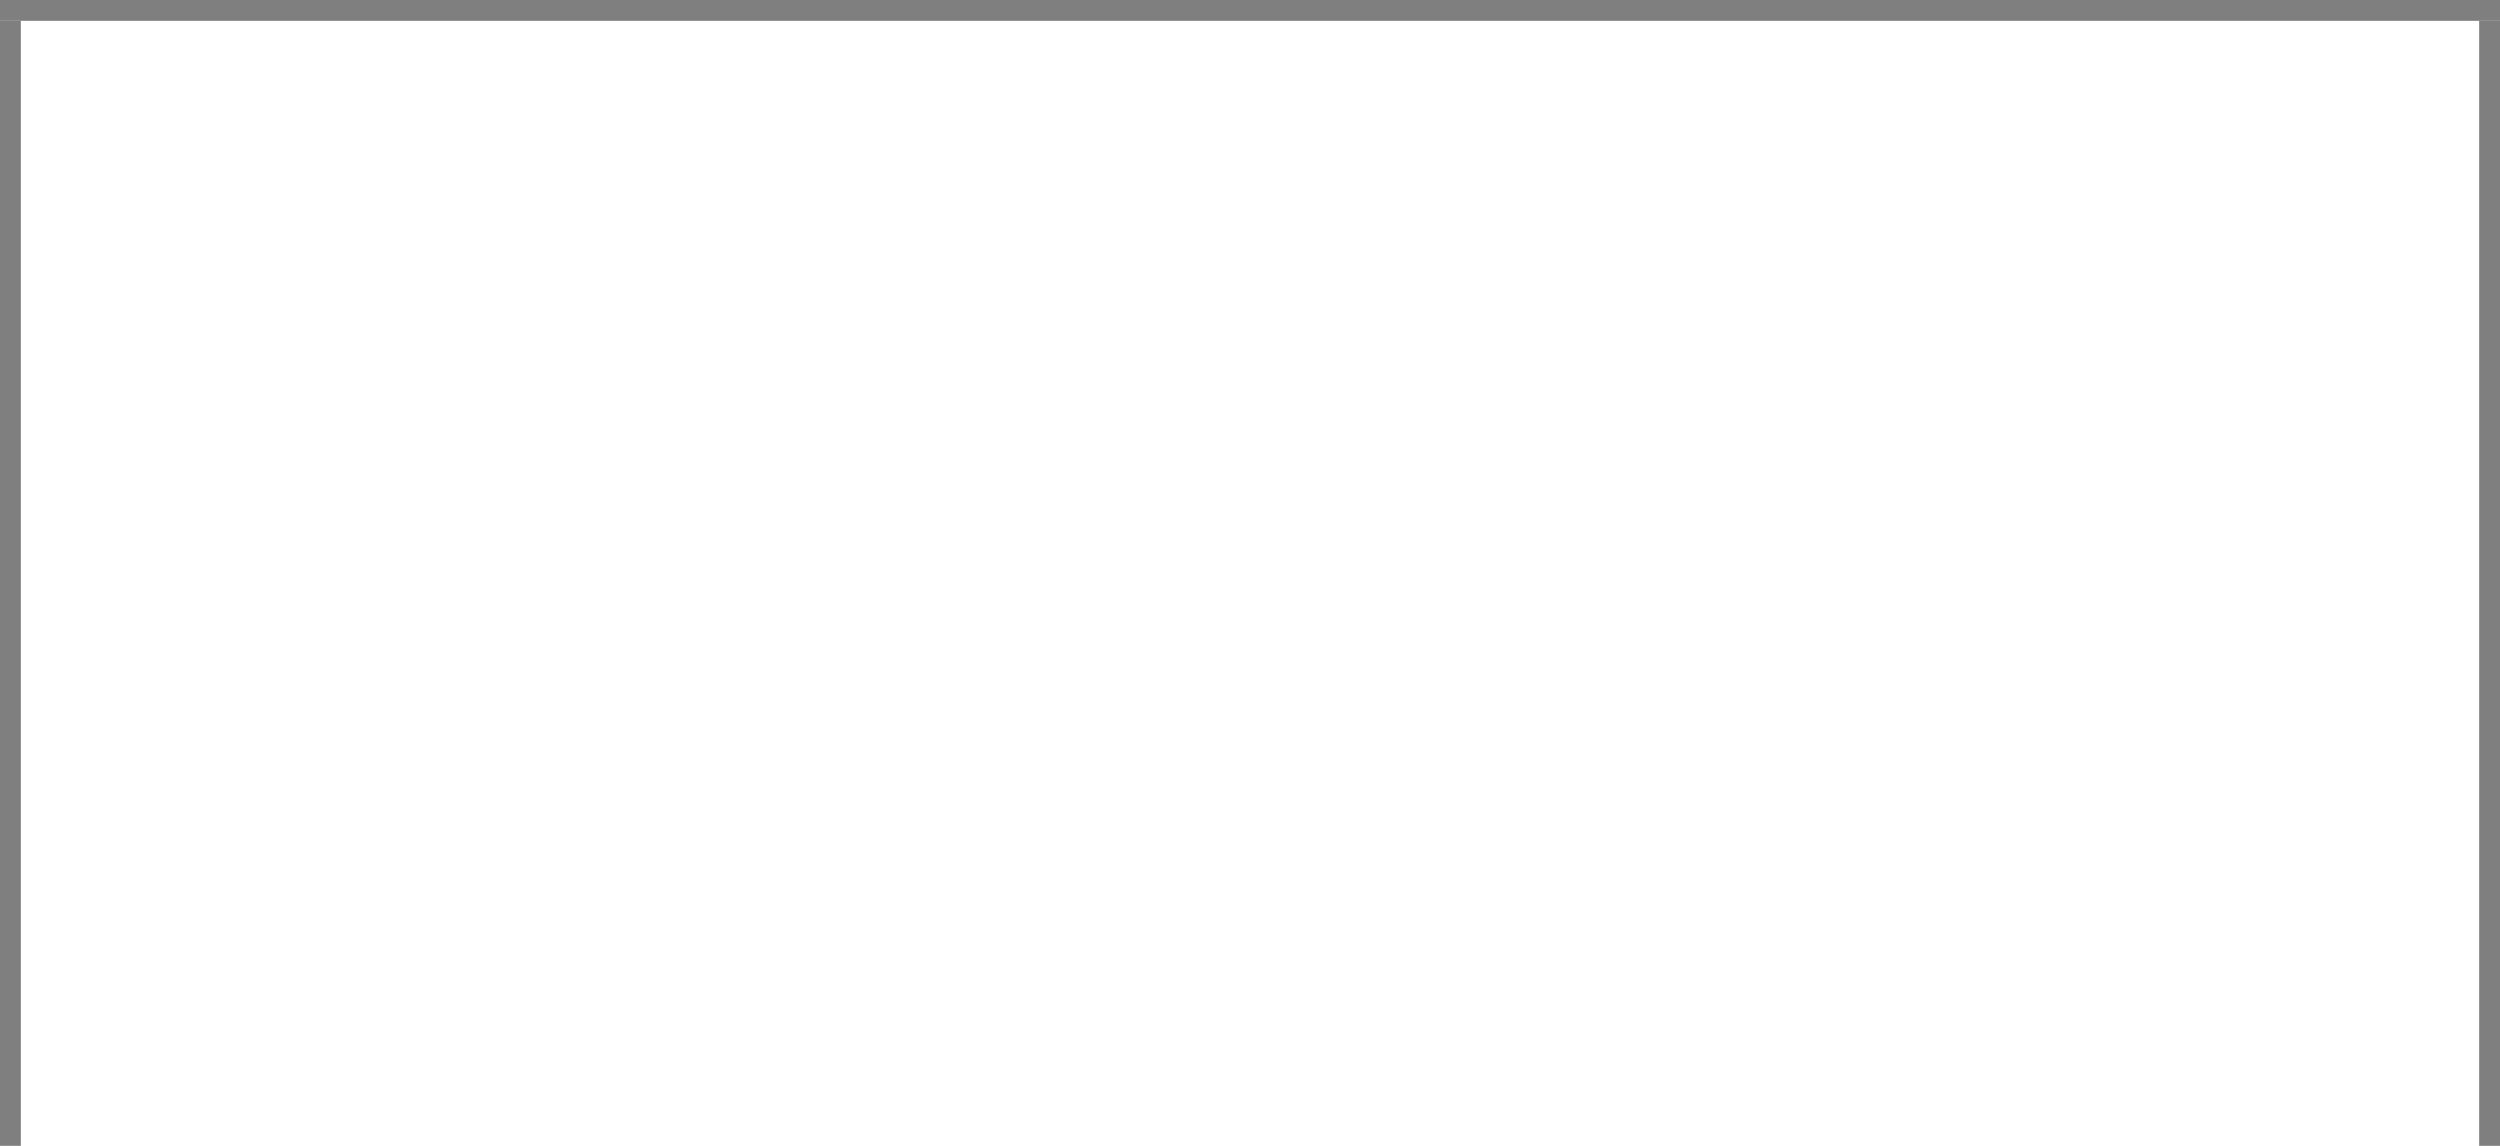
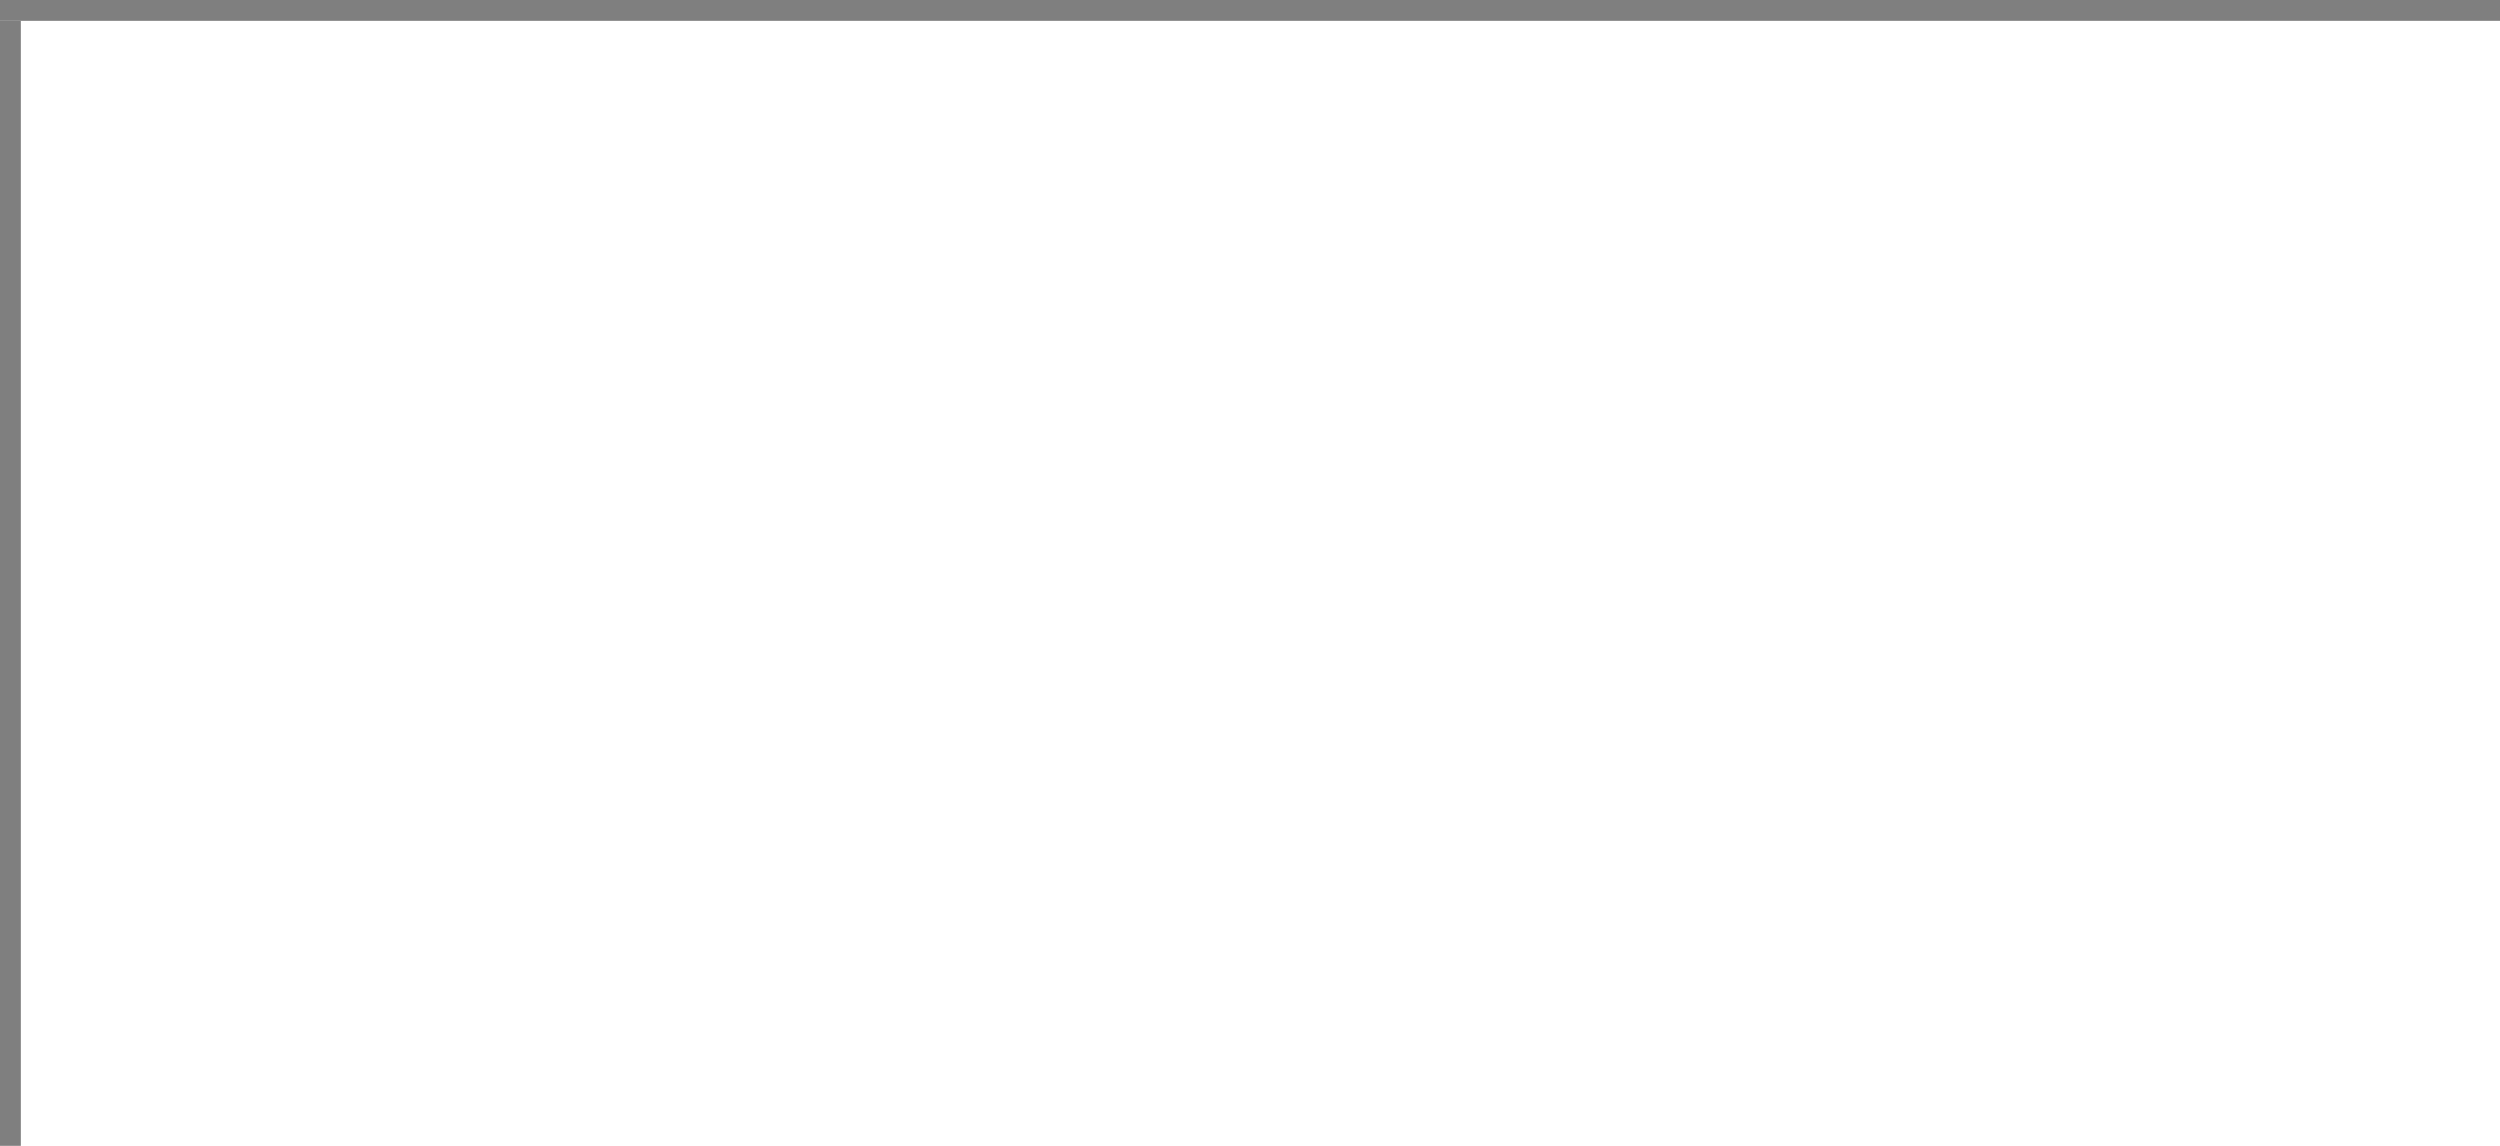
- <svg xmlns="http://www.w3.org/2000/svg" version="1.1" width="120px" height="55px" viewBox="2066 100 120 55">
-   <path d="M 1 1  L 119 1  L 119 55  L 1 55  L 1 1  Z " fill-rule="nonzero" fill="rgba(255, 255, 255, 1)" stroke="none" transform="matrix(1 0 0 1 2066 100 )" class="fill" />
-   <path d="M 0.5 1  L 0.5 55  " stroke-width="1" stroke-dasharray="0" stroke="rgba(127, 127, 127, 1)" fill="none" transform="matrix(1 0 0 1 2066 100 )" class="stroke" />
-   <path d="M 0 0.5  L 120 0.5  " stroke-width="1" stroke-dasharray="0" stroke="rgba(127, 127, 127, 1)" fill="none" transform="matrix(1 0 0 1 2066 100 )" class="stroke" />
-   <path d="M 119.5 1  L 119.5 55  " stroke-width="1" stroke-dasharray="0" stroke="rgba(127, 127, 127, 1)" fill="none" transform="matrix(1 0 0 1 2066 100 )" class="stroke" />
+ <svg xmlns="http://www.w3.org/2000/svg" version="1.1" width="120px" height="55px" viewBox="1826 45 120 55">
+   <path d="M 1 1  L 120 1  L 120 55  L 1 55  L 1 1  Z " fill-rule="nonzero" fill="rgba(255, 255, 255, 1)" stroke="none" transform="matrix(1 0 0 1 1826 45 )" class="fill" />
+   <path d="M 0.5 1  L 0.5 55  " stroke-width="1" stroke-dasharray="0" stroke="rgba(127, 127, 127, 1)" fill="none" transform="matrix(1 0 0 1 1826 45 )" class="stroke" />
+   <path d="M 0 0.5  L 120 0.5  " stroke-width="1" stroke-dasharray="0" stroke="rgba(127, 127, 127, 1)" fill="none" transform="matrix(1 0 0 1 1826 45 )" class="stroke" />
</svg>
